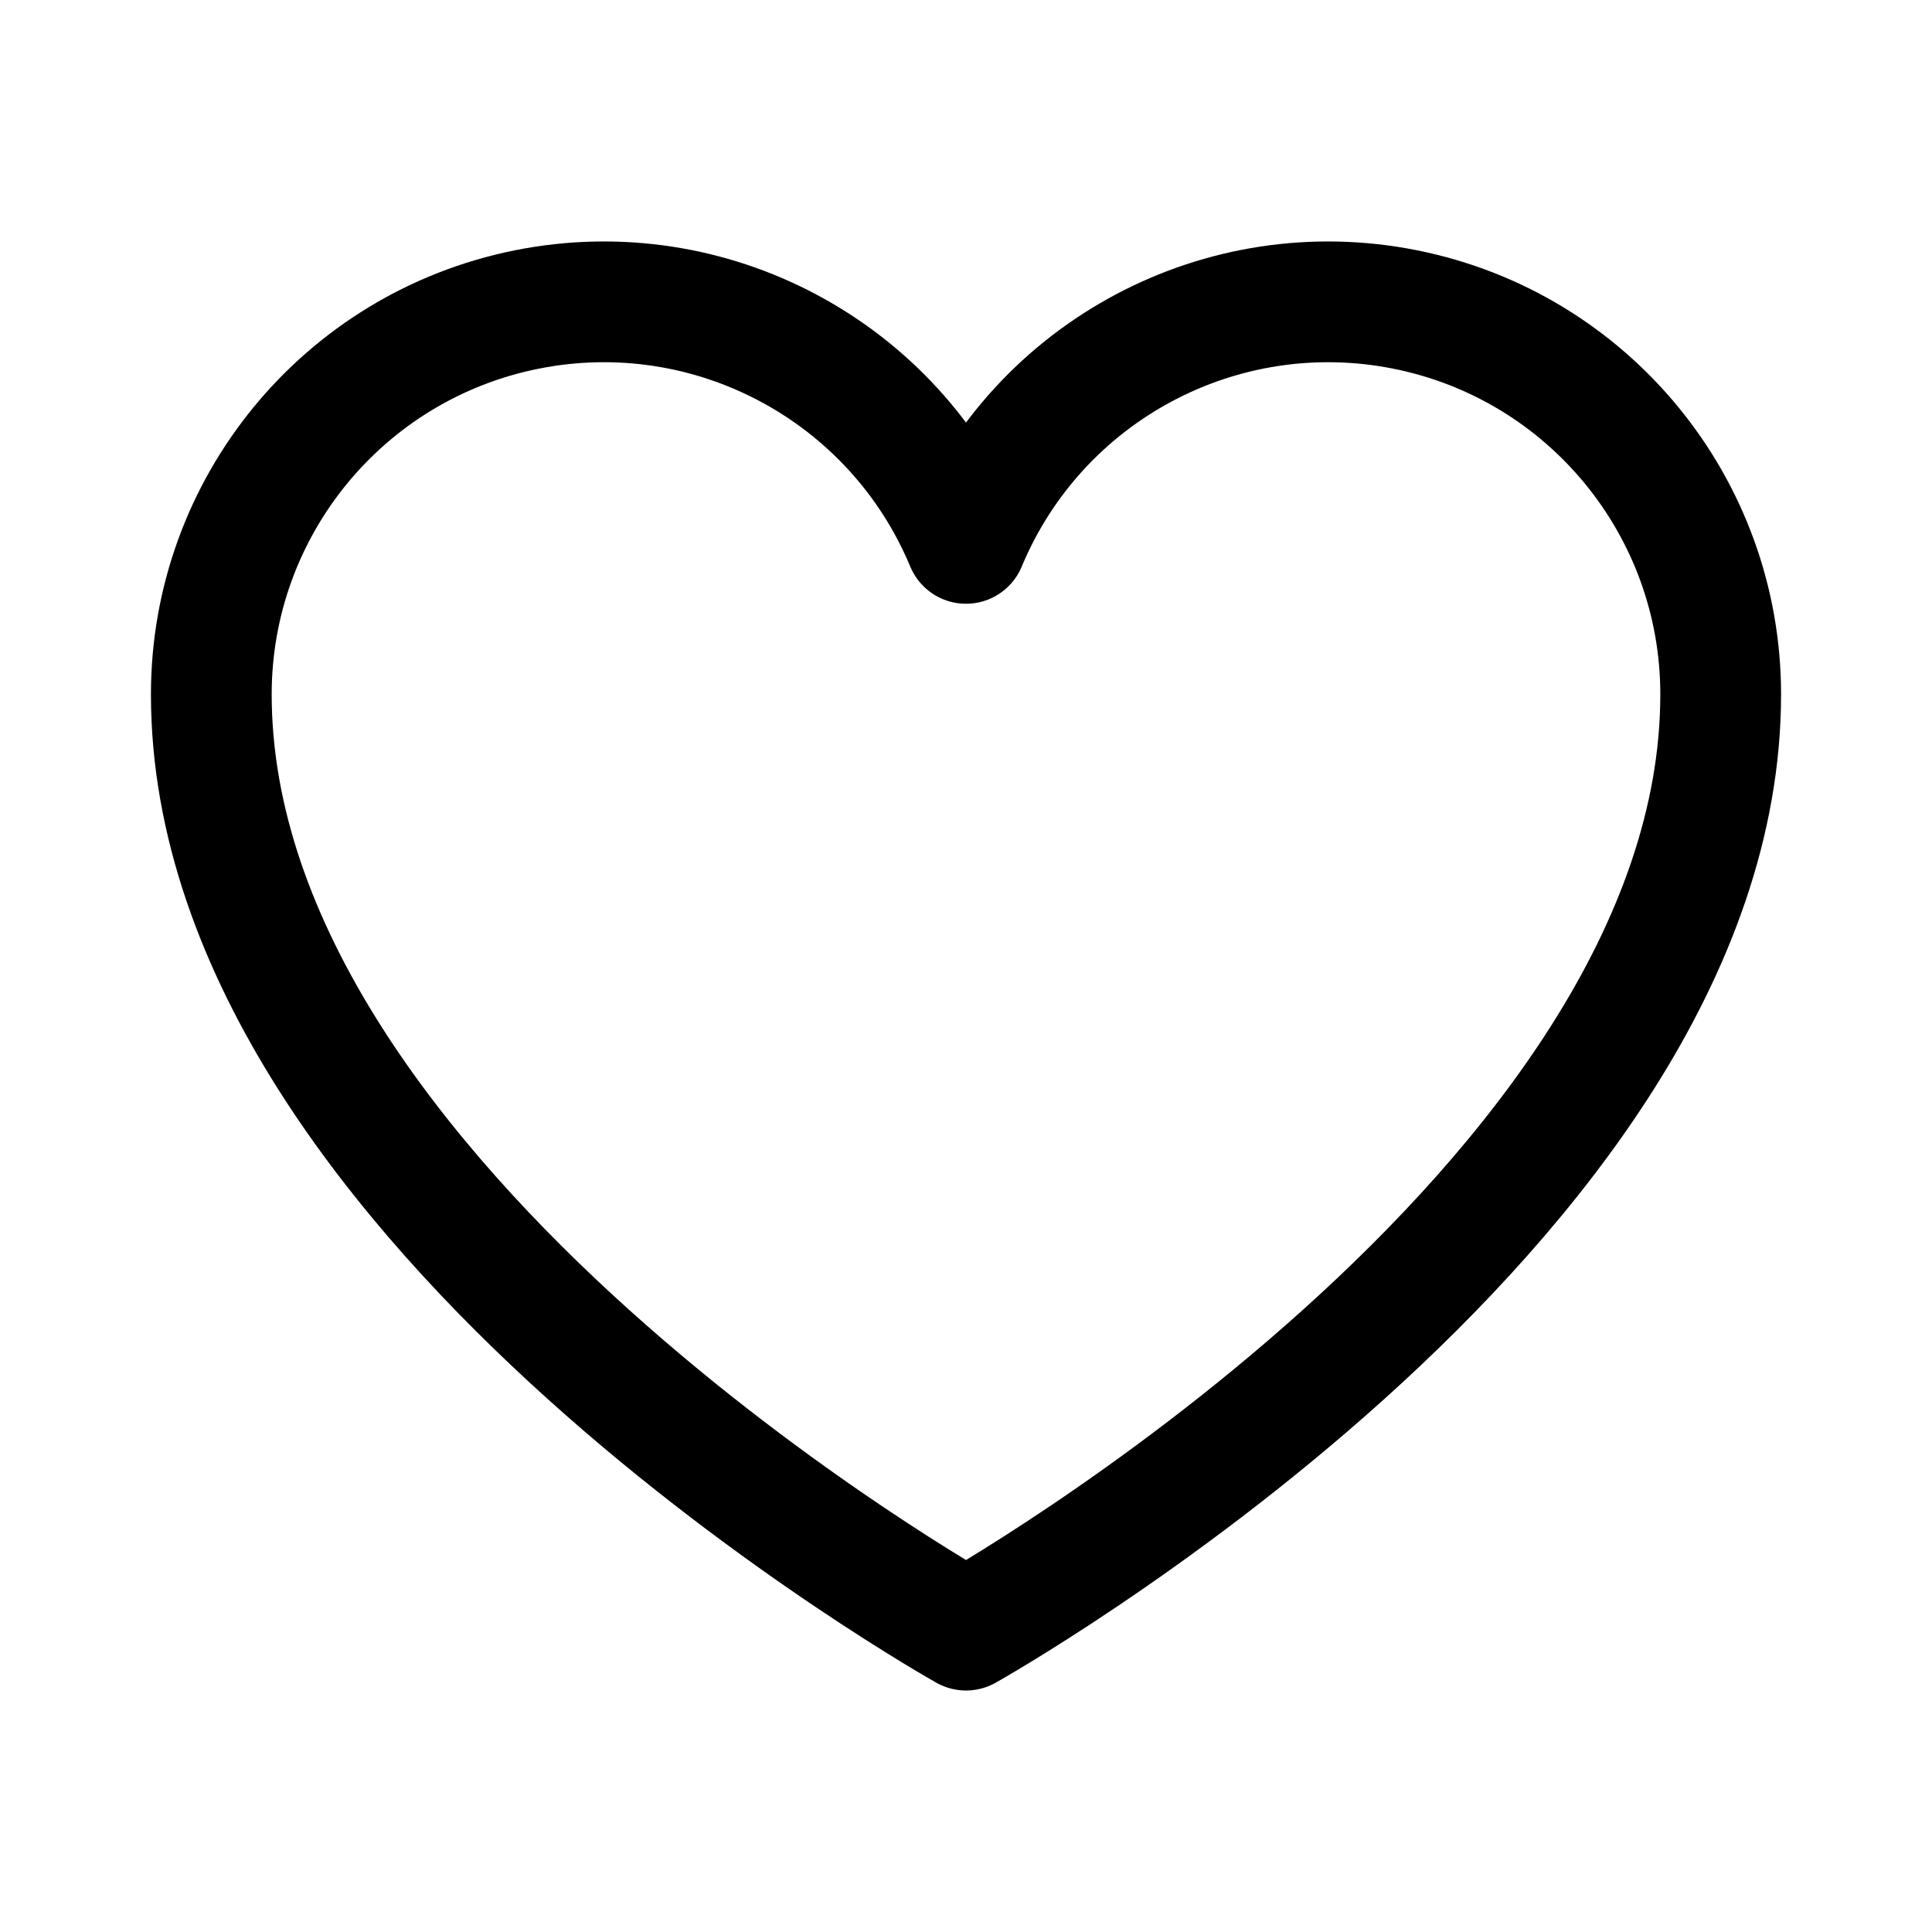
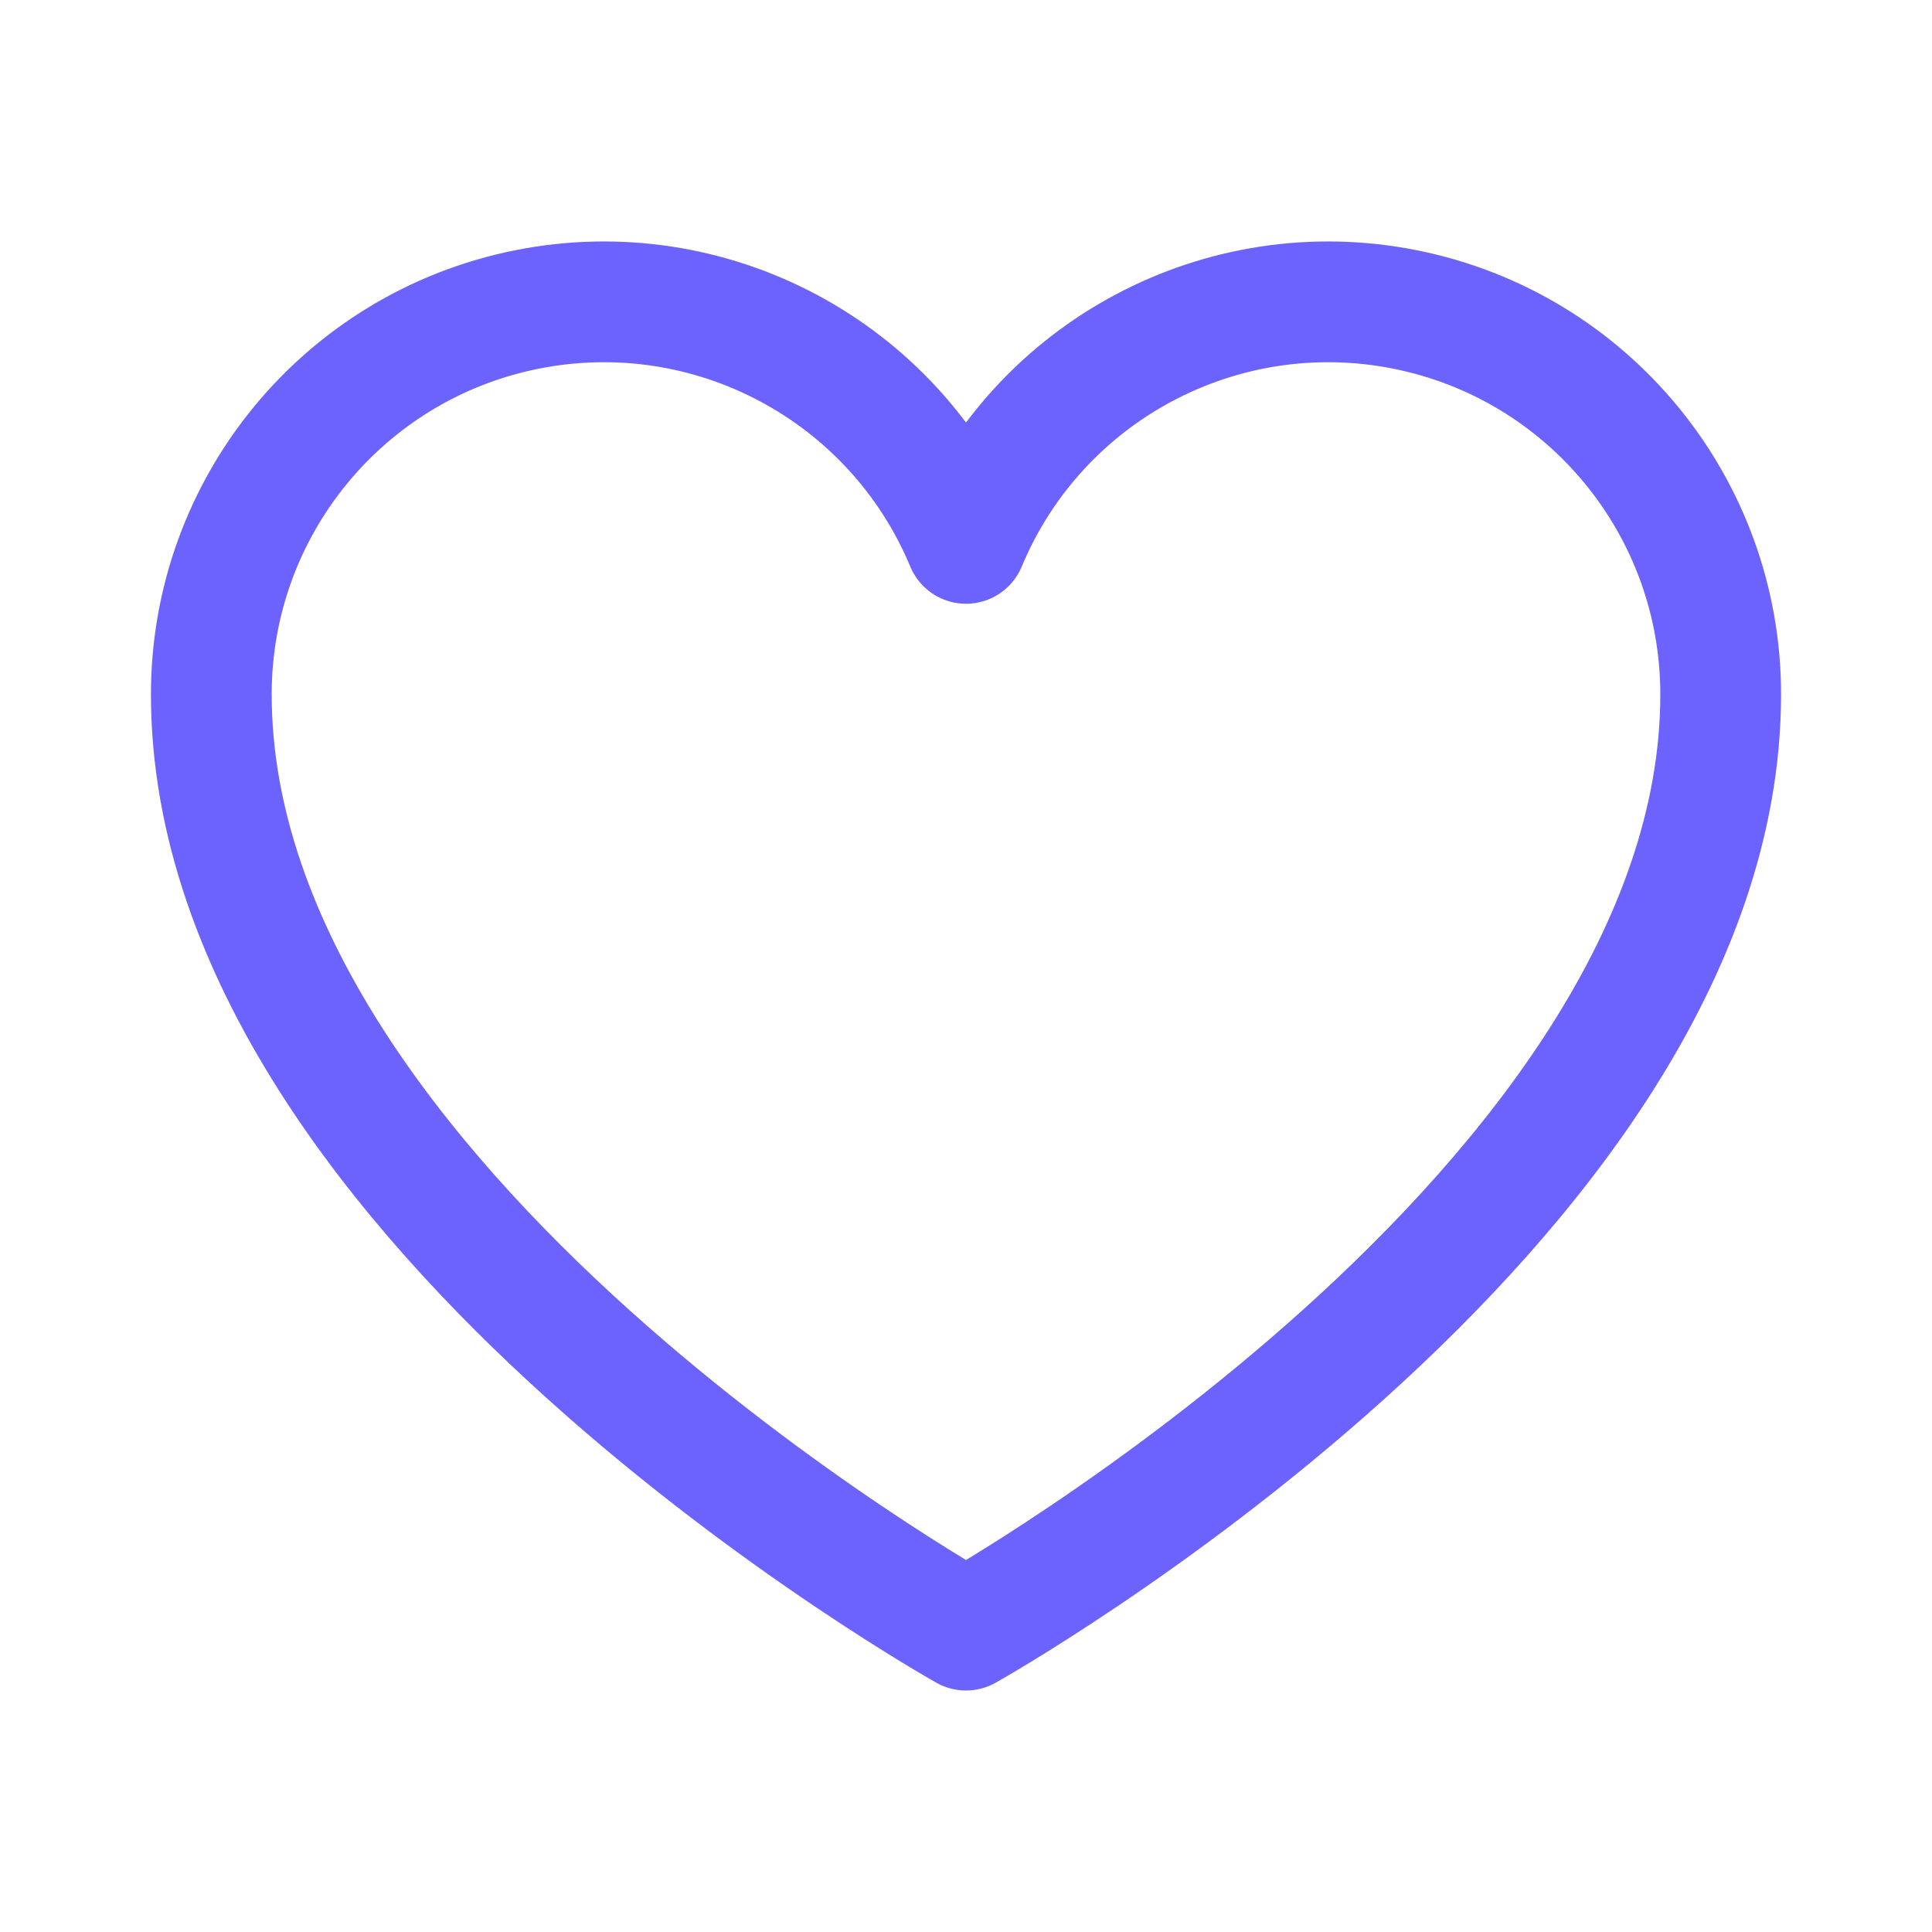
<svg xmlns="http://www.w3.org/2000/svg" width="192" height="192" fill="#000000" viewBox="0 0 256 256">
  <rect width="256" height="256" fill="none" />
-   <path d="M128,216S28,160,28,92A52,52,0,0,1,128,72h0A52,52,0,0,1,228,92C228,160,128,216,128,216Z" fill="none" stroke="#000000" stroke-linecap="round" stroke-linejoin="round" stroke-width="16" />
+   <path d="M128,216S28,160,28,92A52,52,0,0,1,128,72h0A52,52,0,0,1,228,92C228,160,128,216,128,216Z" fill="none" stroke="#6C63FF" stroke-linecap="round" stroke-linejoin="round" stroke-width="16" />
</svg>
